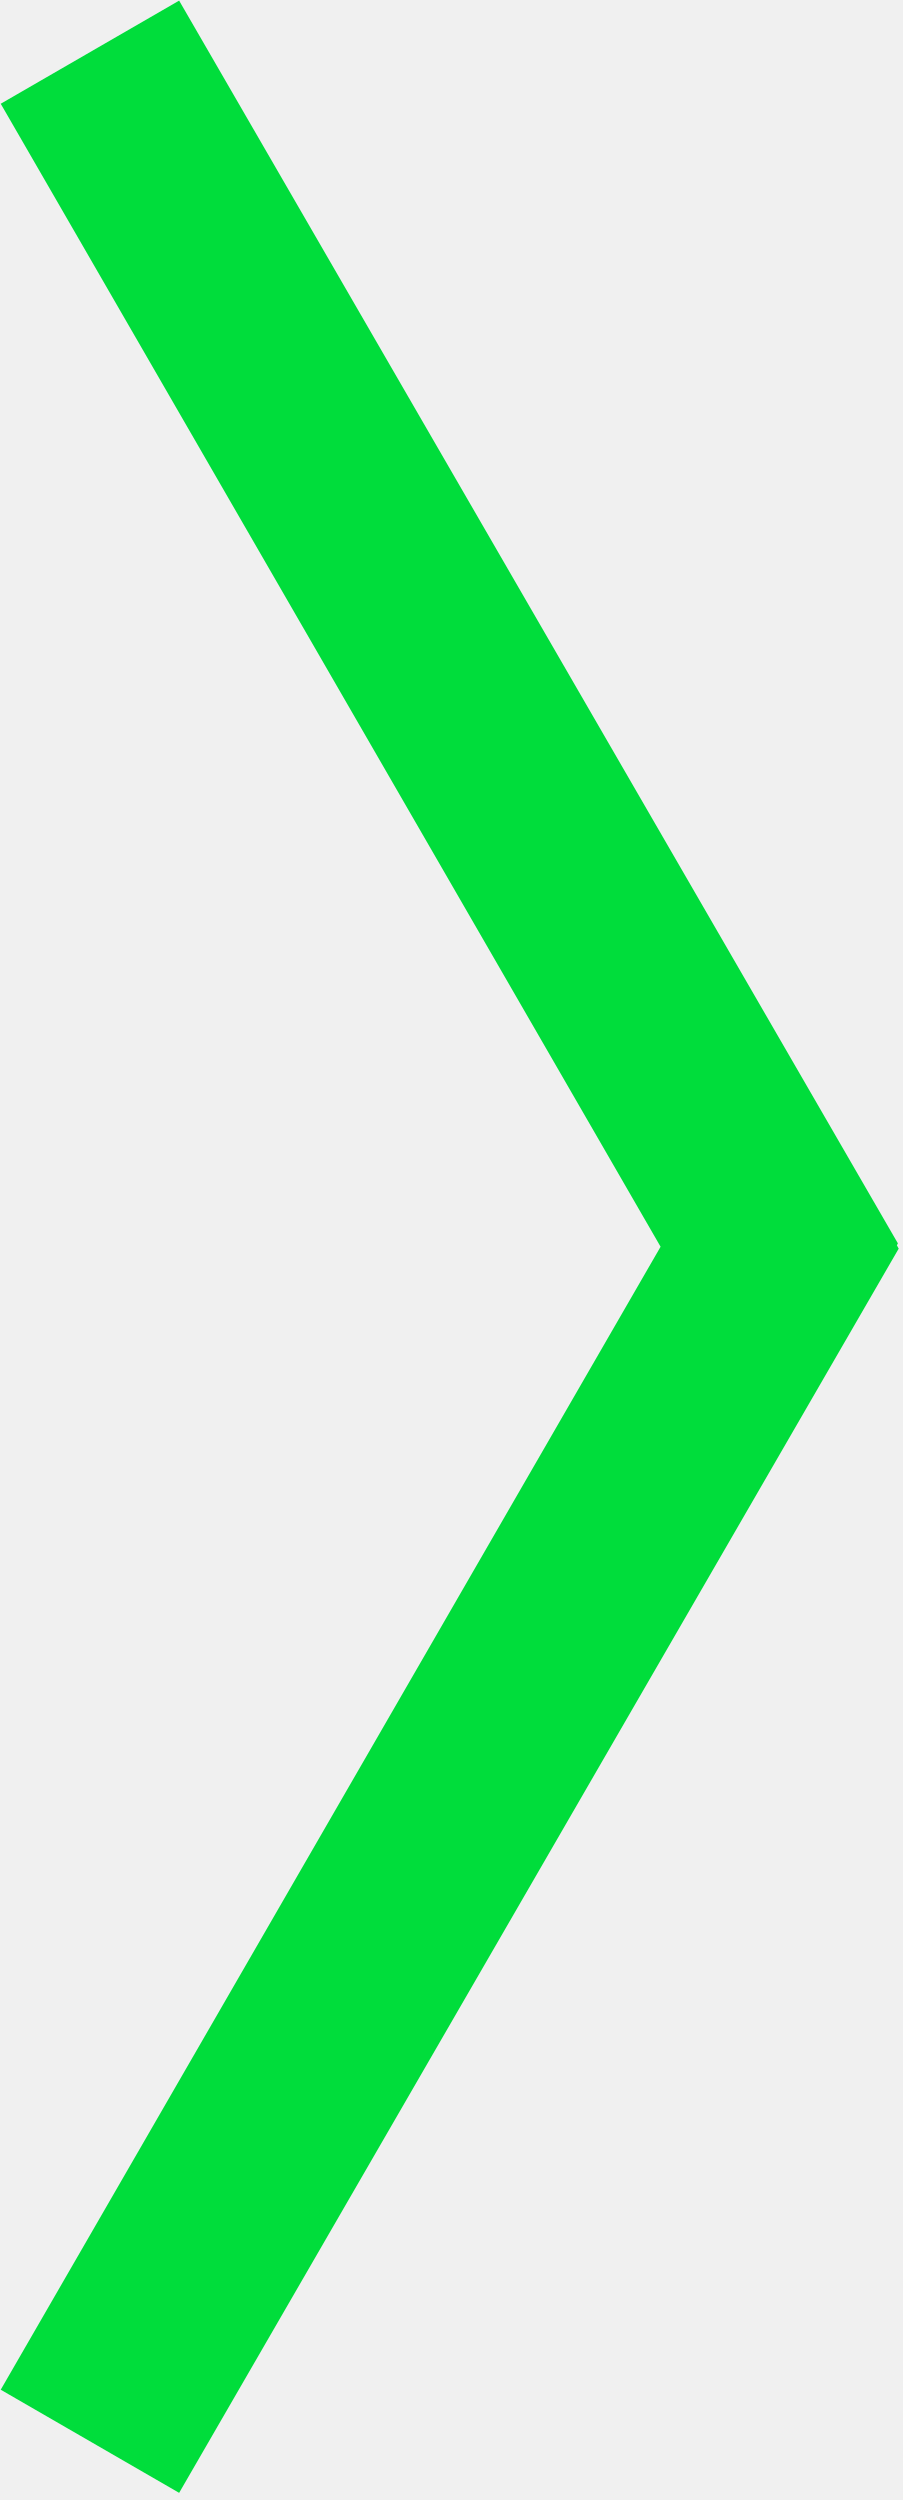
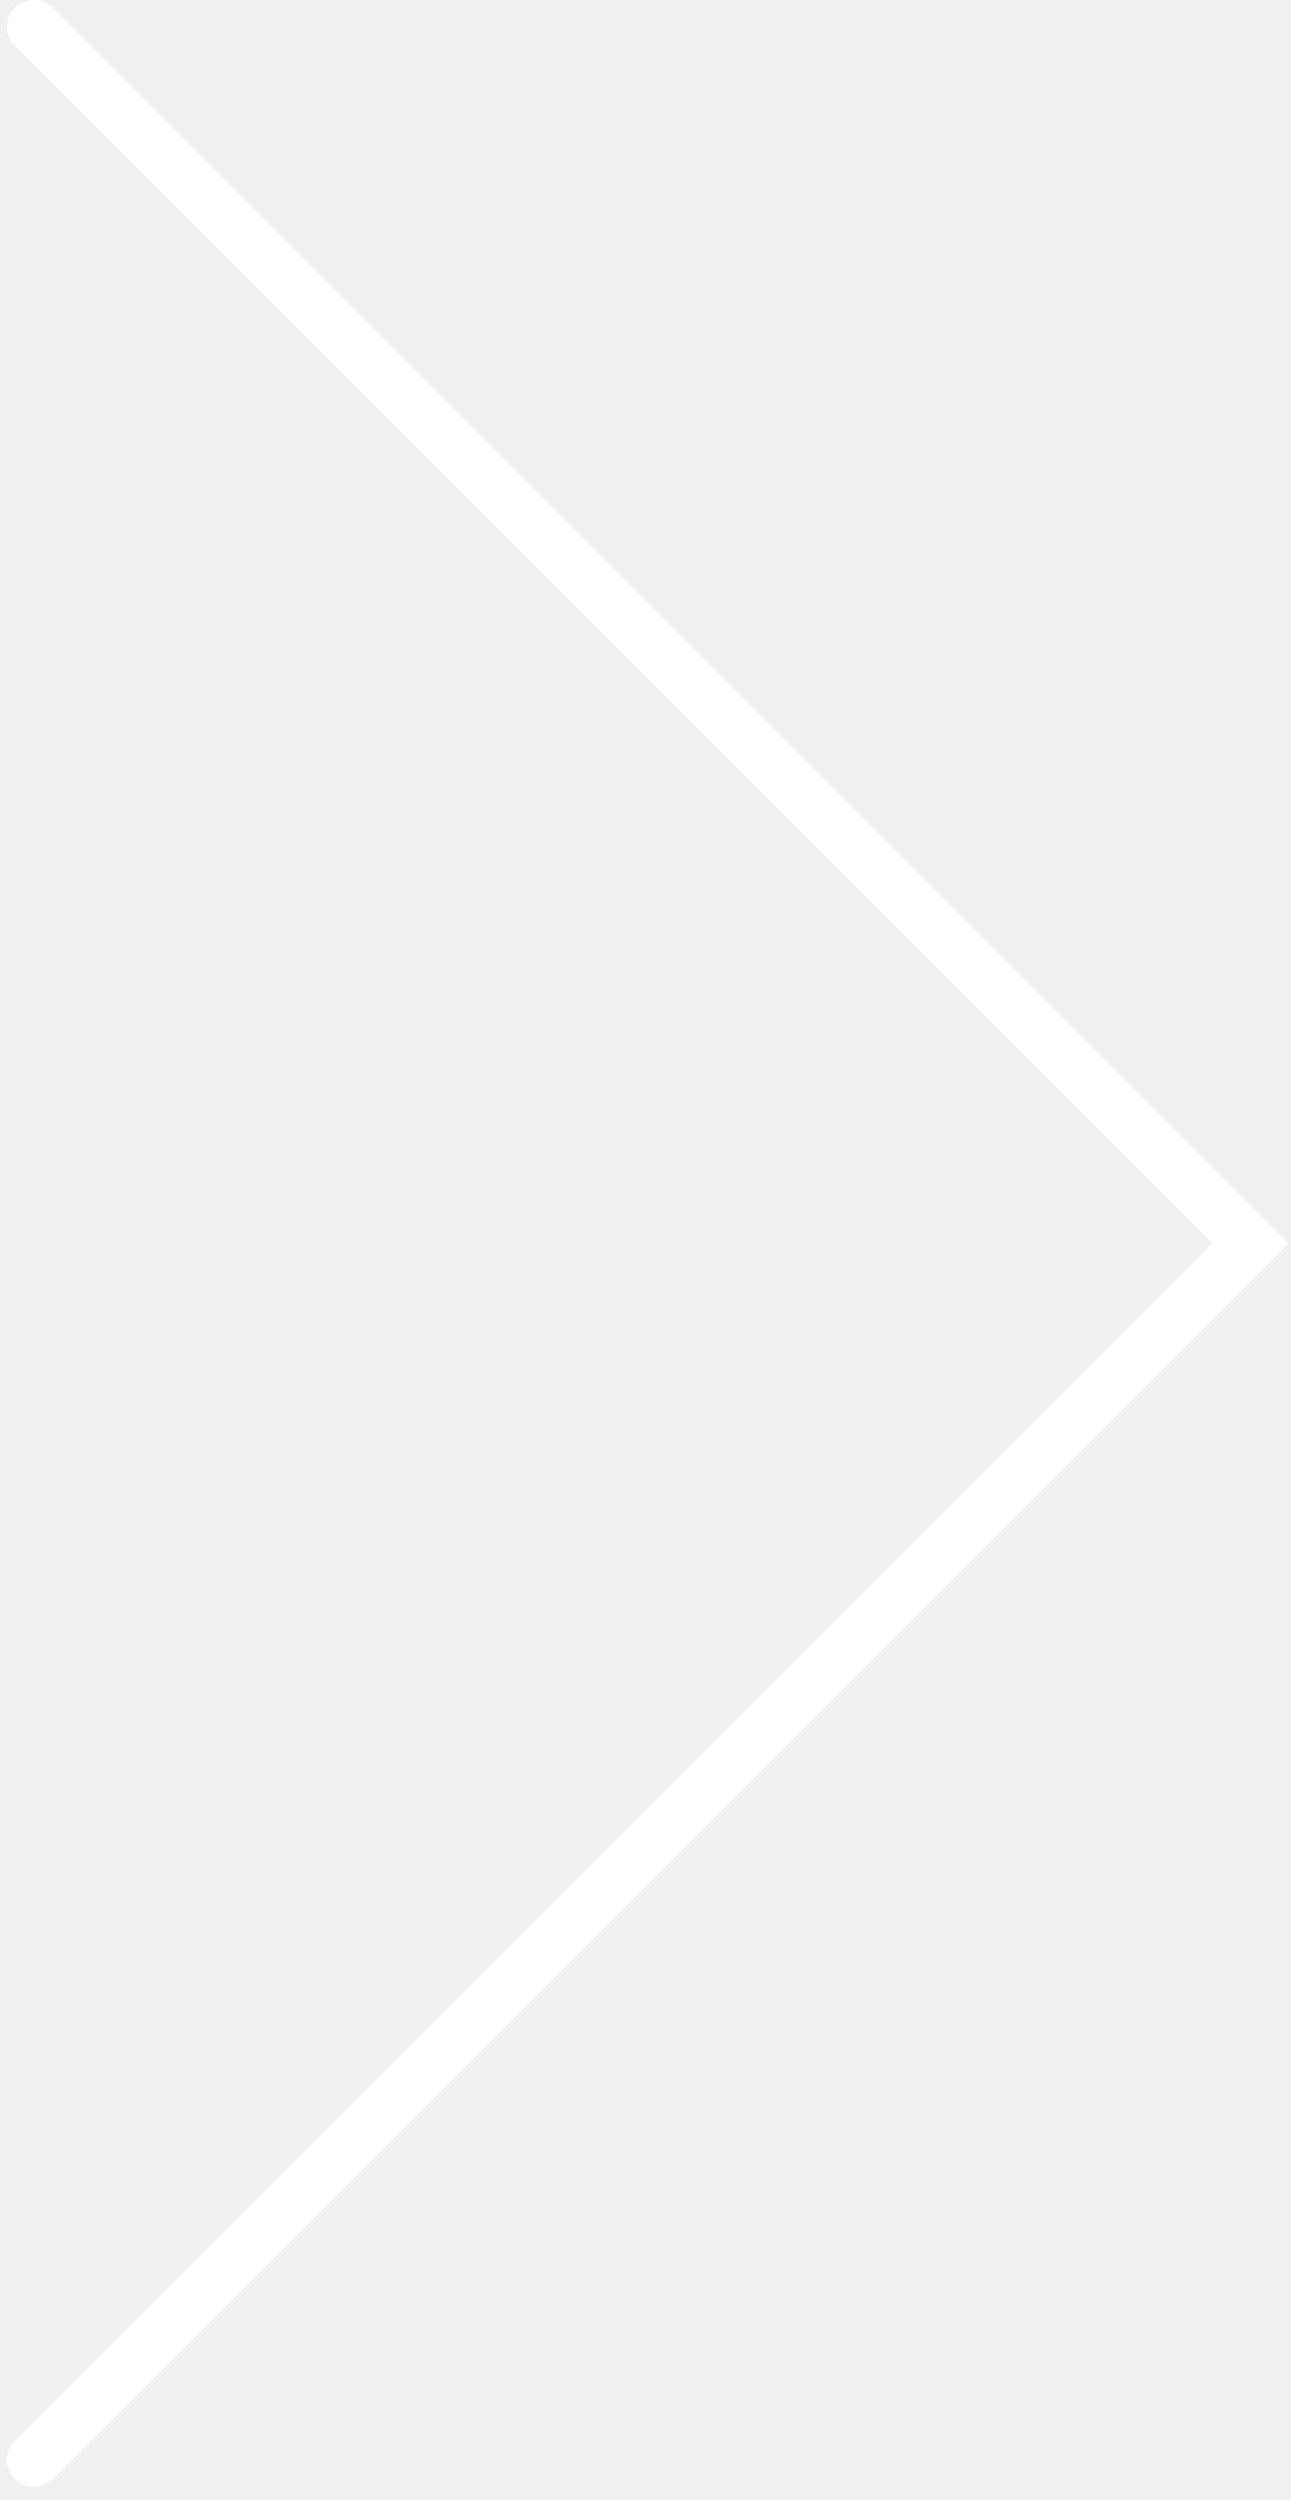
- <svg xmlns="http://www.w3.org/2000/svg" width="105px" height="291px" viewBox="0 0 105 291" version="1.1">
-   <g id="Page-1" stroke="none" stroke-width="1" fill="none" fill-rule="evenodd">
-     <g id="arrow-r" transform="translate(11, 11)" fill="#00DD3B" stroke="#00DD3B" stroke-width="8">
-       <path d="M5.469,262.776 L3.472,266.23 L3.473,266.236 L3.477,266.235 L5.473,262.778 L5.469,262.776 Z M5.473,5.462 L3.477,2.005 L3.473,2.004 L3.472,2.01 L5.47,5.464 L5.473,5.462 Z M88.882,134.039 L89.018,134.287 L8.391,273.704 L-5.453,265.702 L70.511,134.12 L-5.453,2.538 L8.39,-5.464 L88.971,133.862 L88.882,134.039 Z" id="Rectangle_19_copy" />
-     </g>
-   </g>
+ <svg xmlns="http://www.w3.org/2000/svg" width="48" height="93" viewBox="0 0 48 93" fill="none">
+   <path d="M1.255 91.509L46.51 46.254L1.255 0.999" stroke="white" stroke-width="2" stroke-linecap="round" />
</svg>
